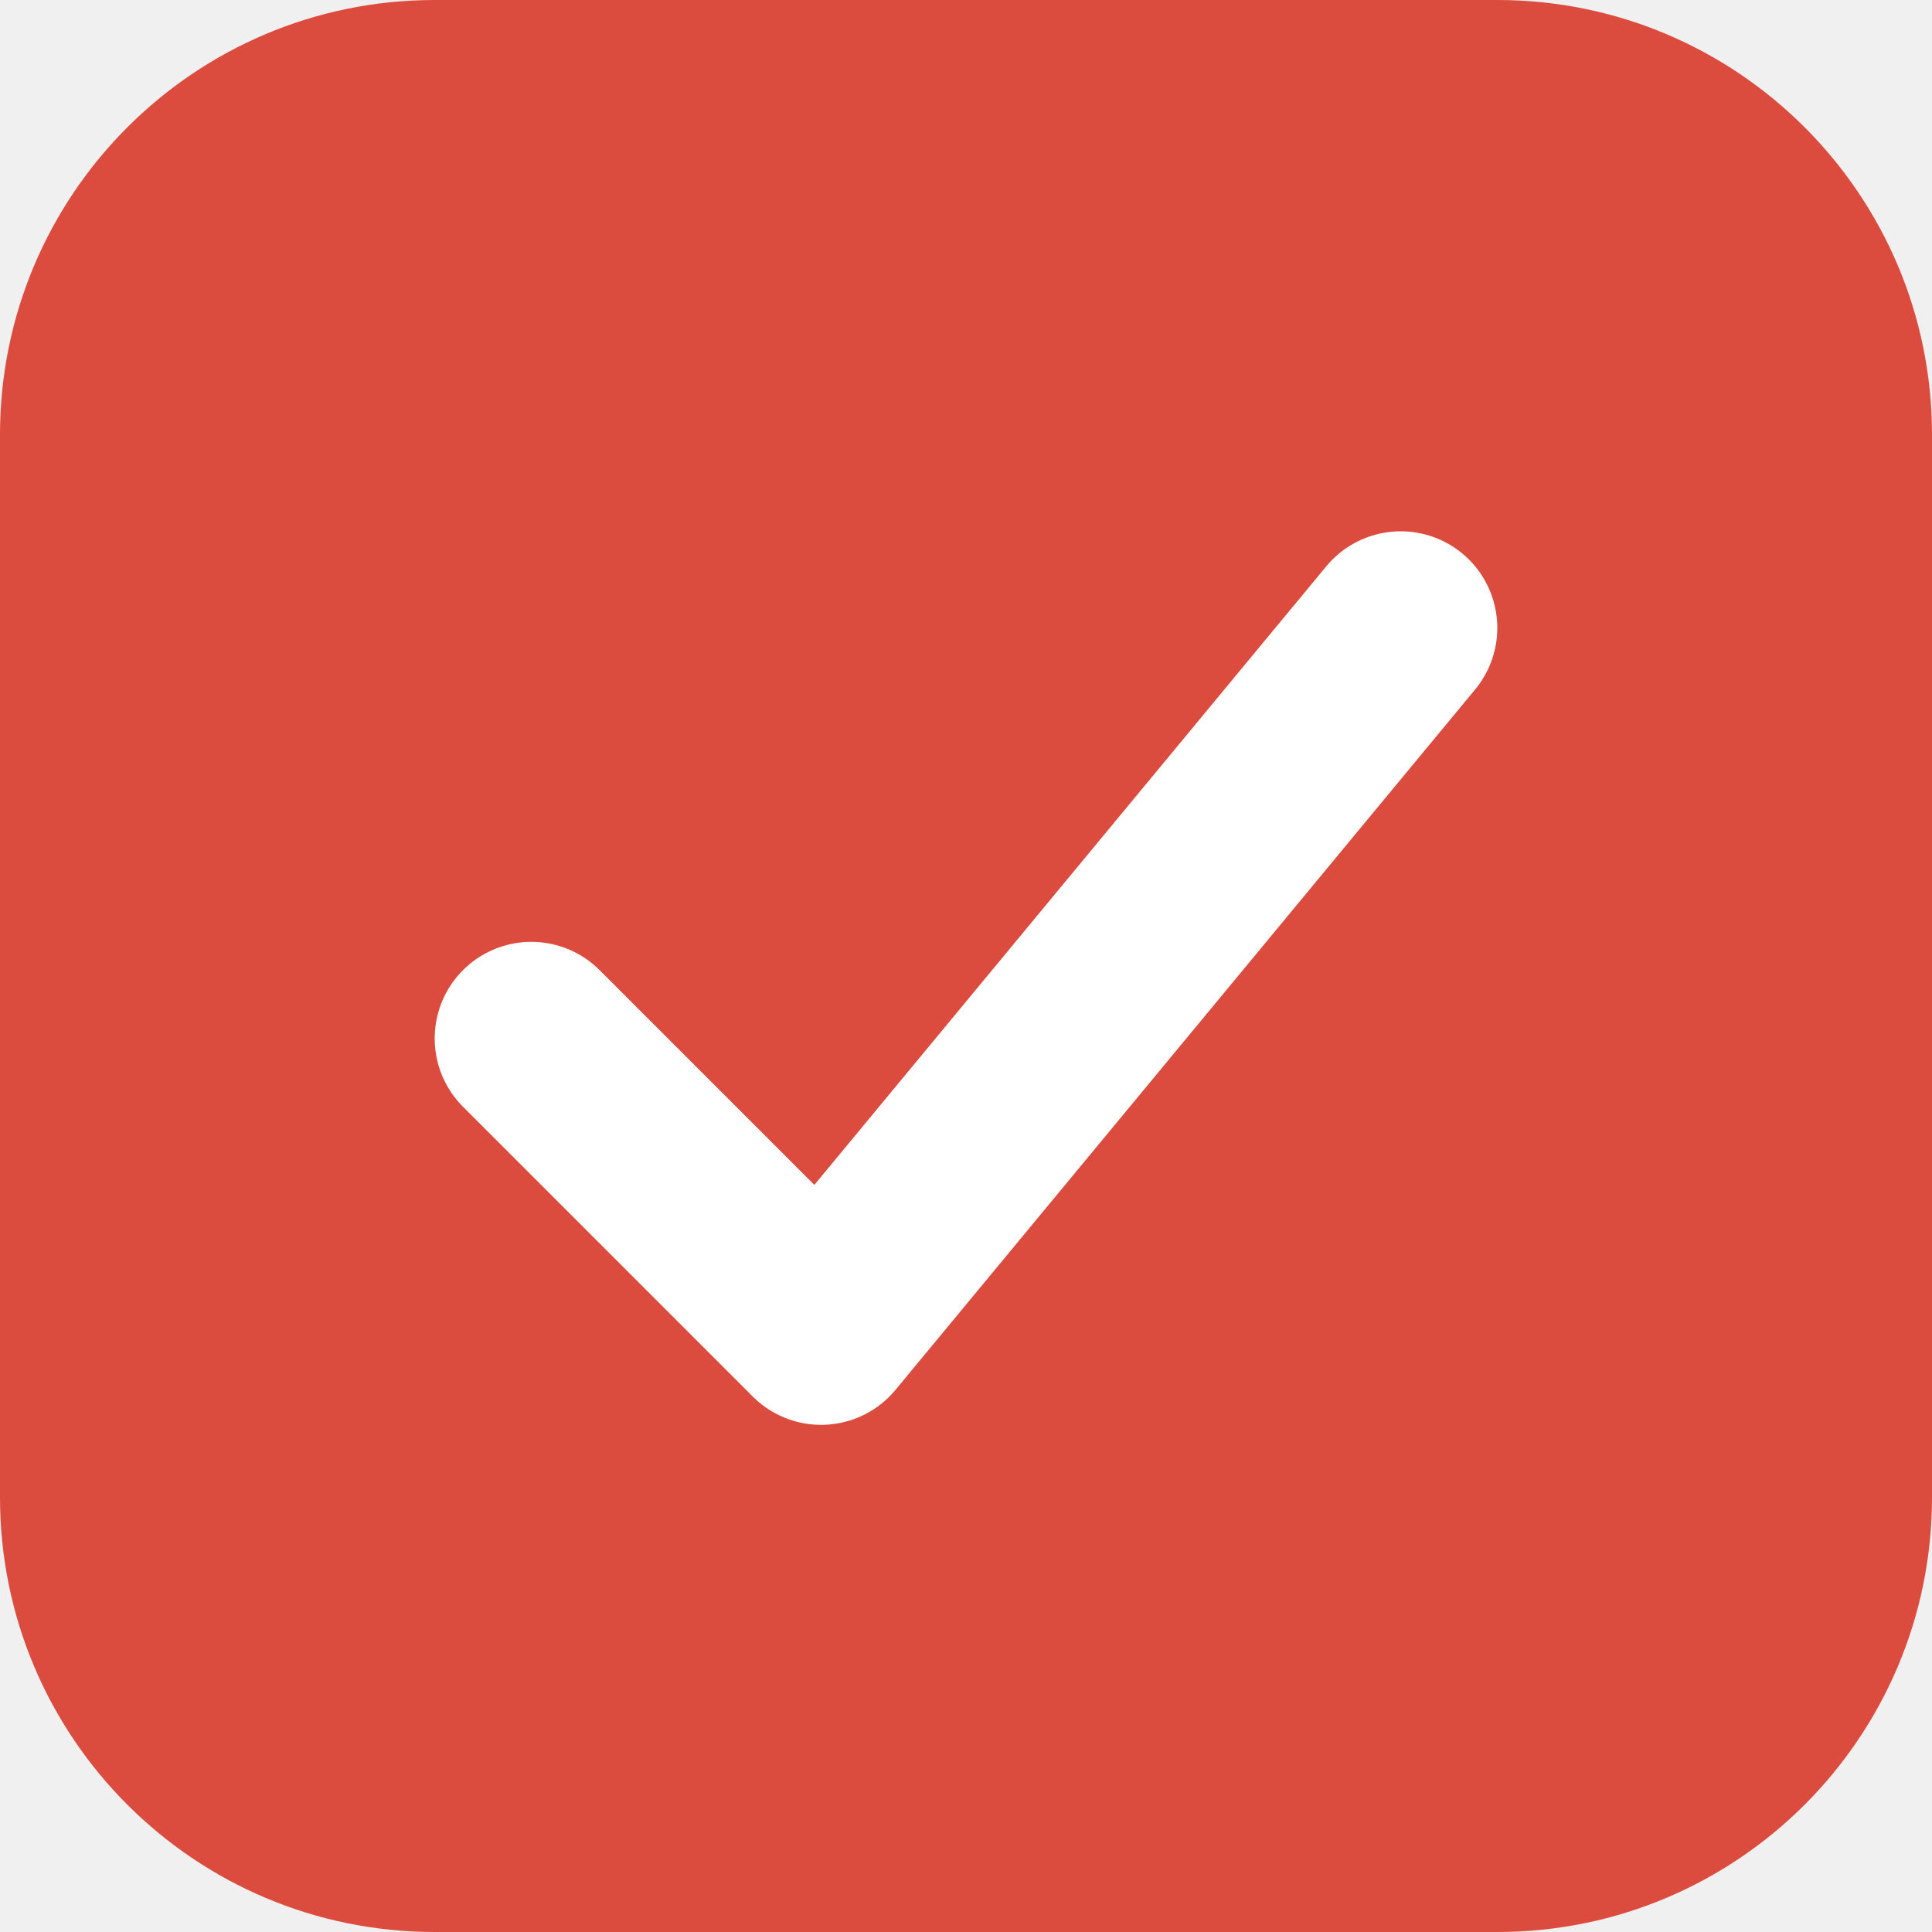
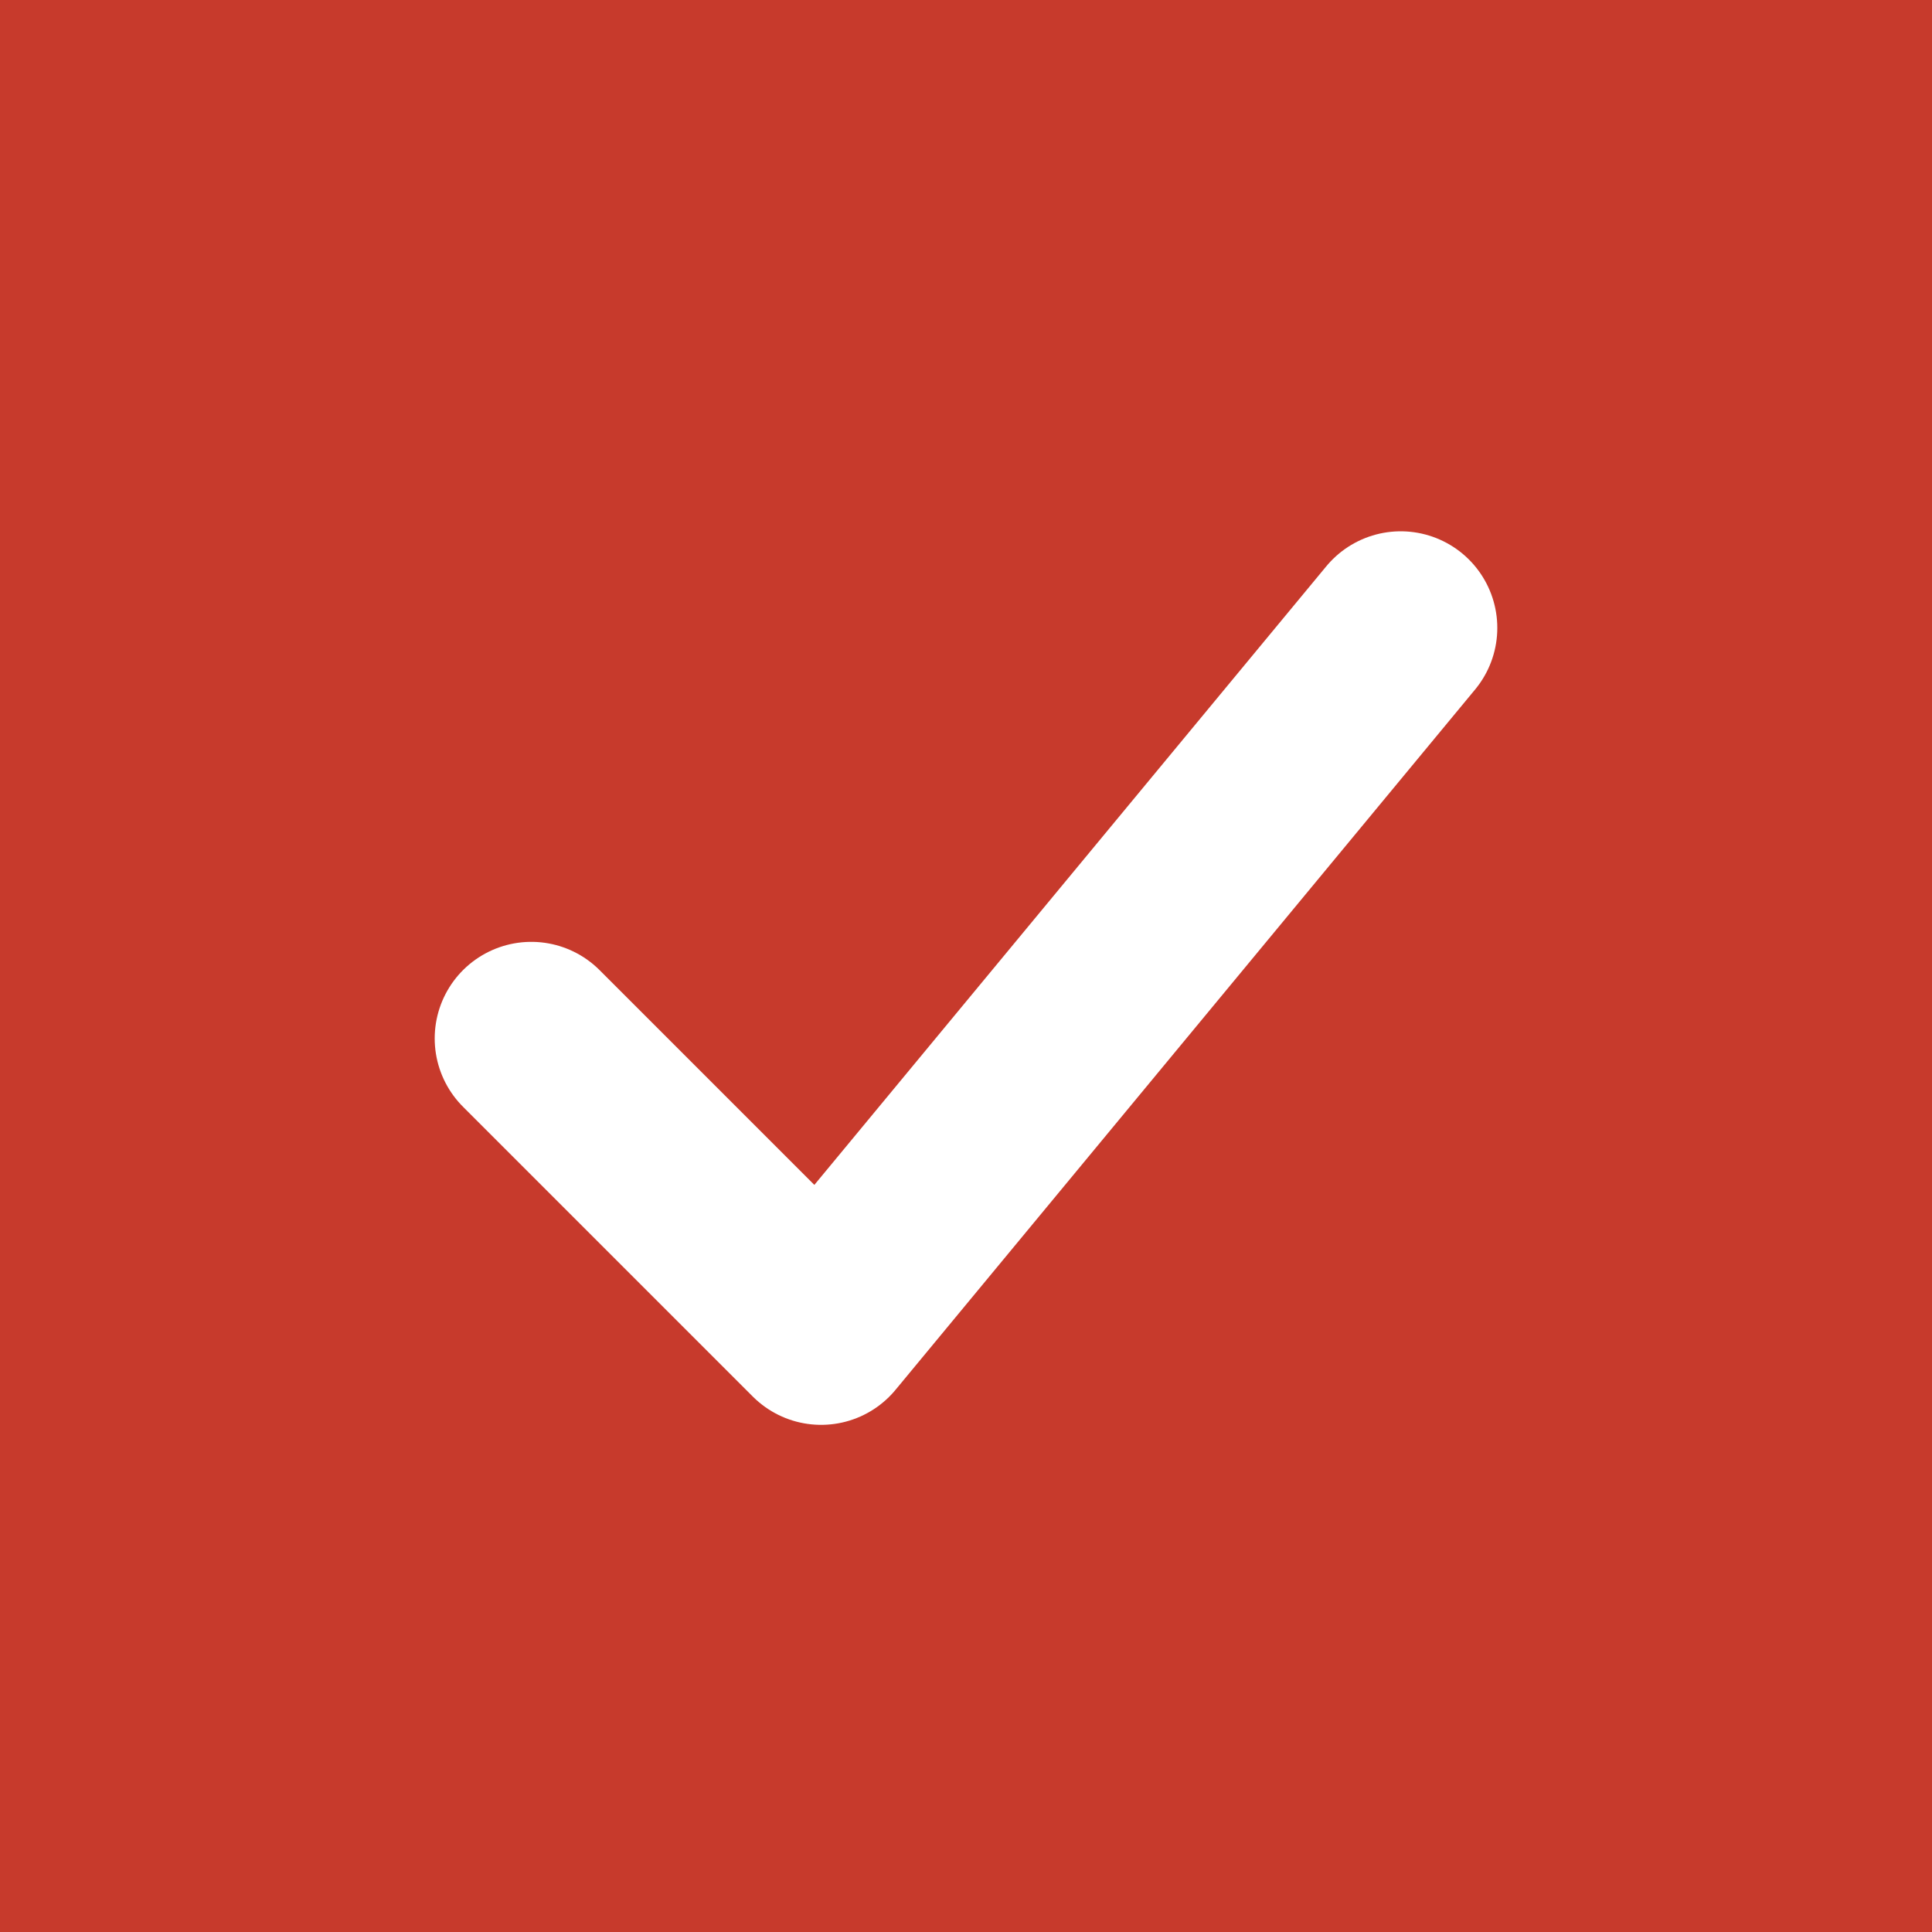
<svg xmlns="http://www.w3.org/2000/svg" viewBox="0 0 40 40">
-   <rect width="40" height="40" rx="9" fill="#dc4c3e" />
+   <rect width="40" height="40" fill="#c73a2c" />
  <path d="M11 21.5l6 6L29 13" fill="none" stroke="#fff" stroke-width="4" stroke-linecap="round" stroke-linejoin="round" />
</svg>
